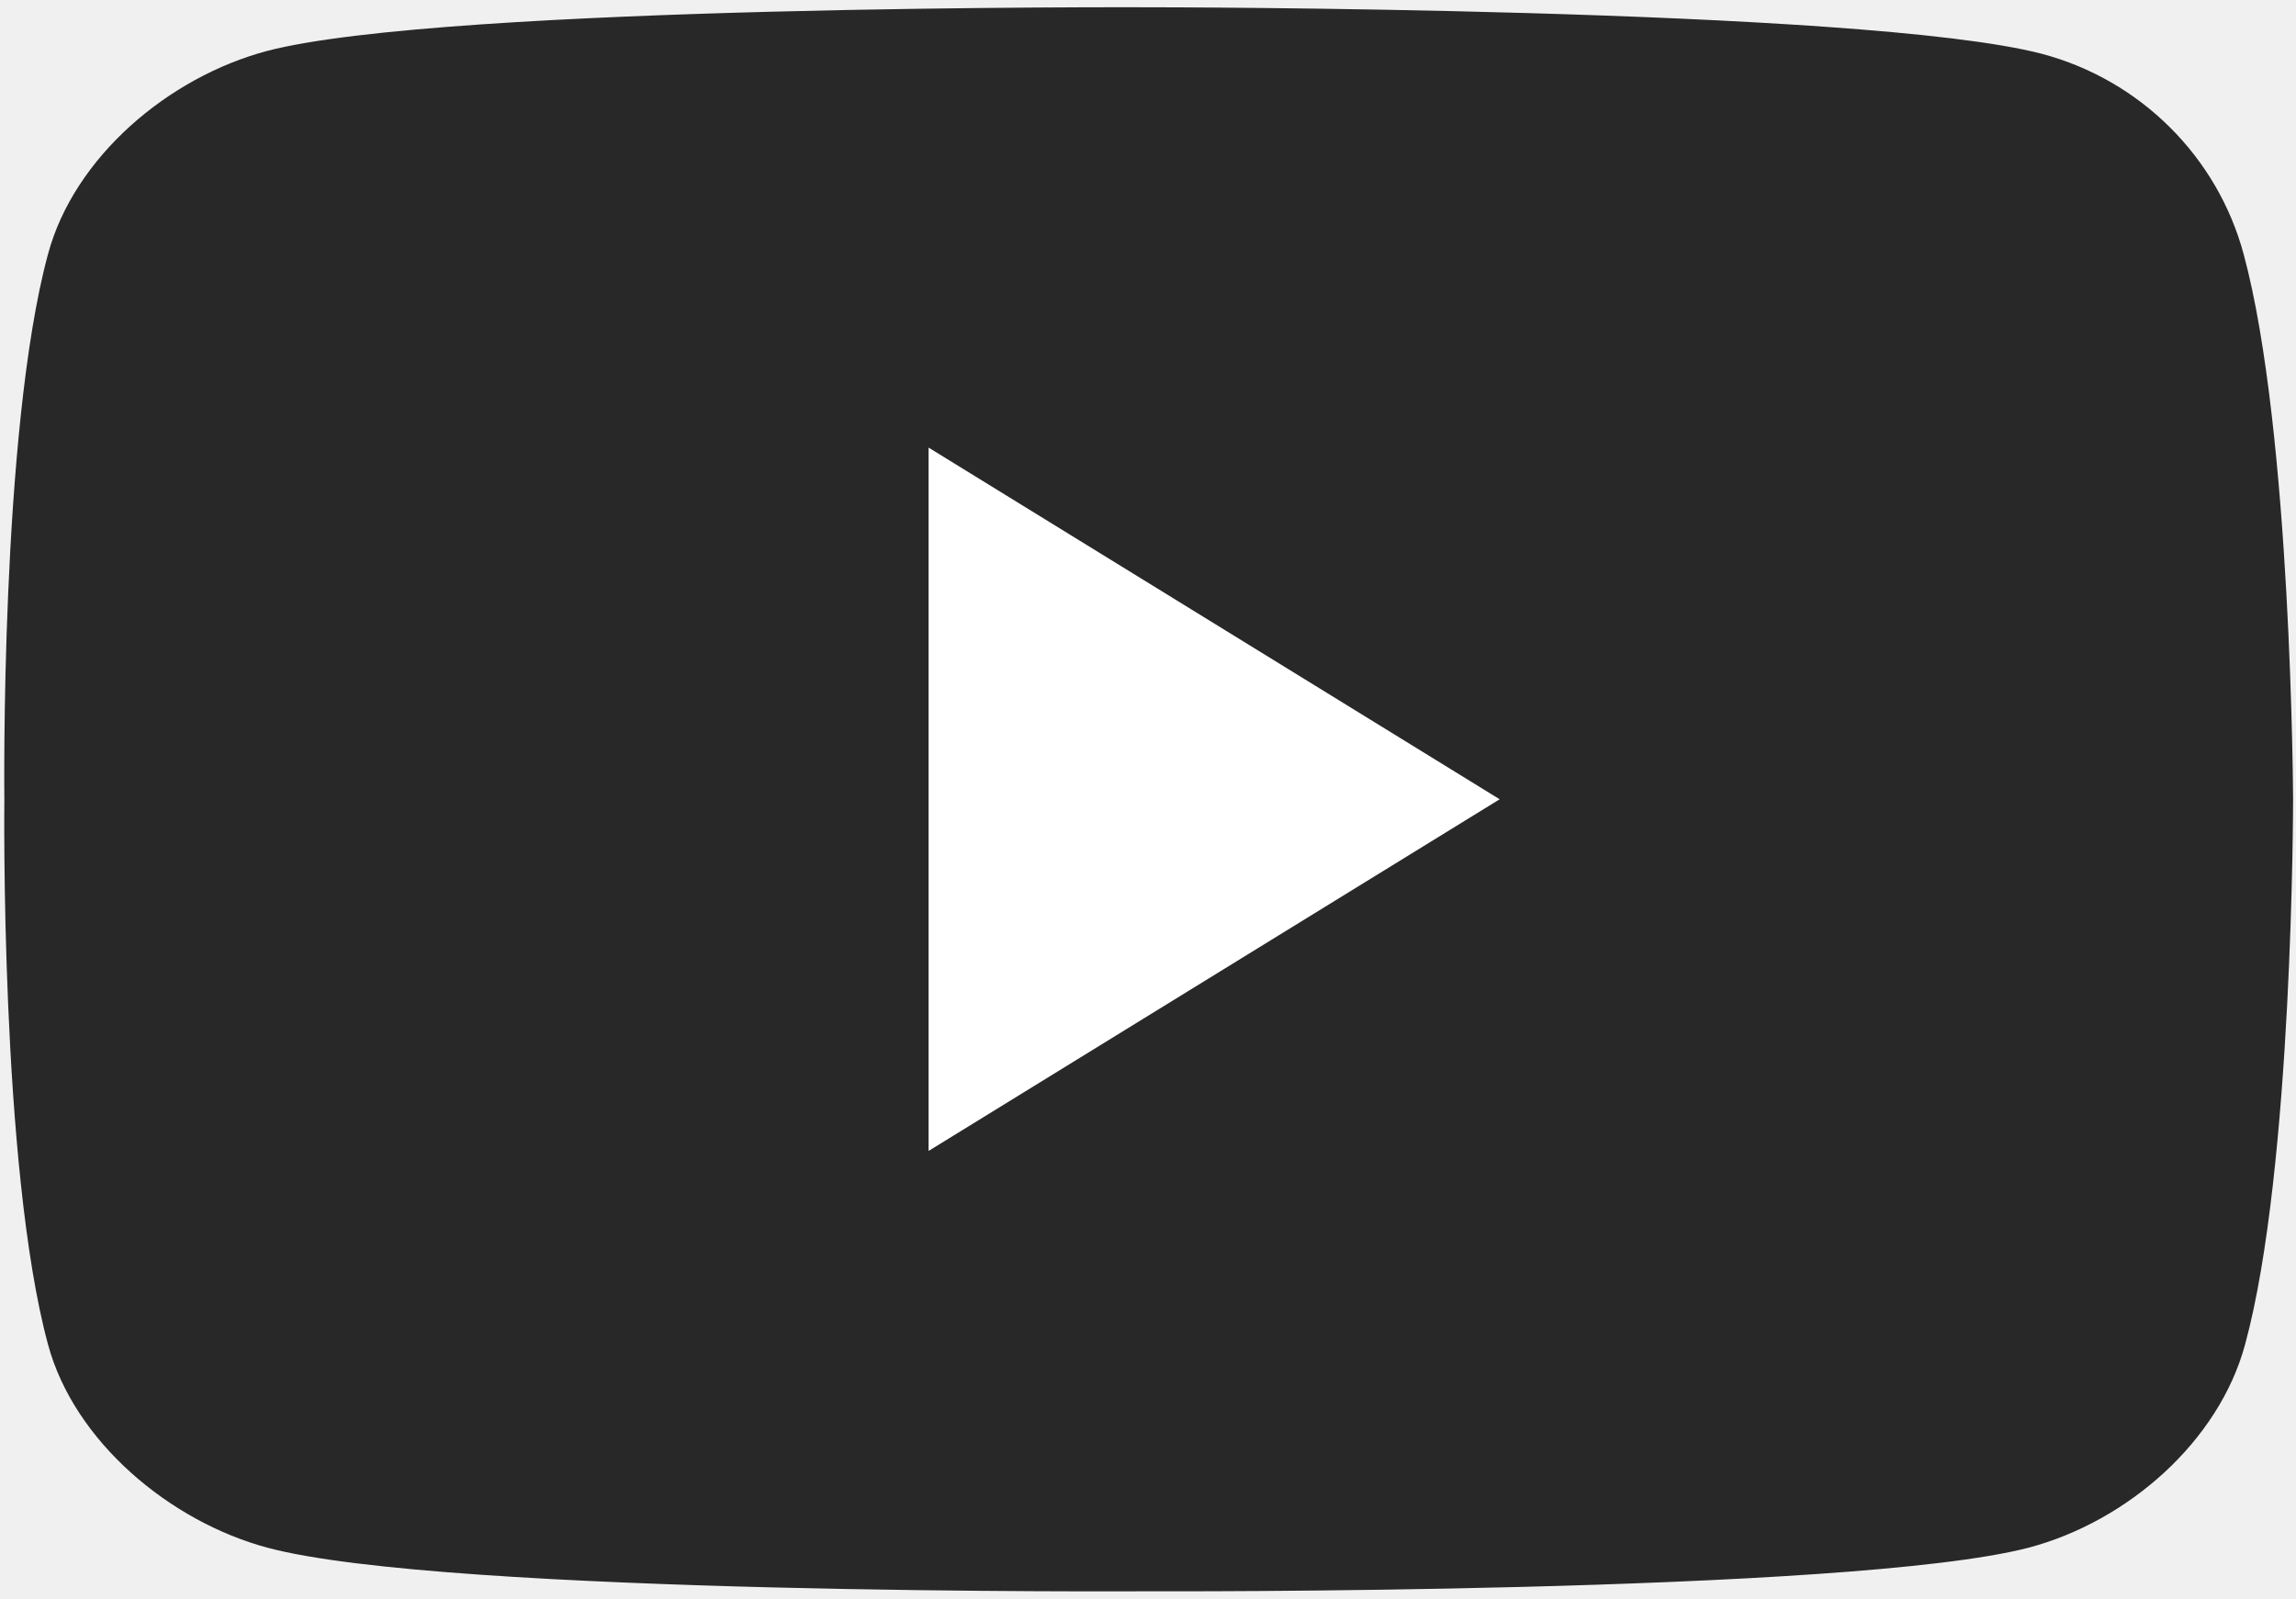
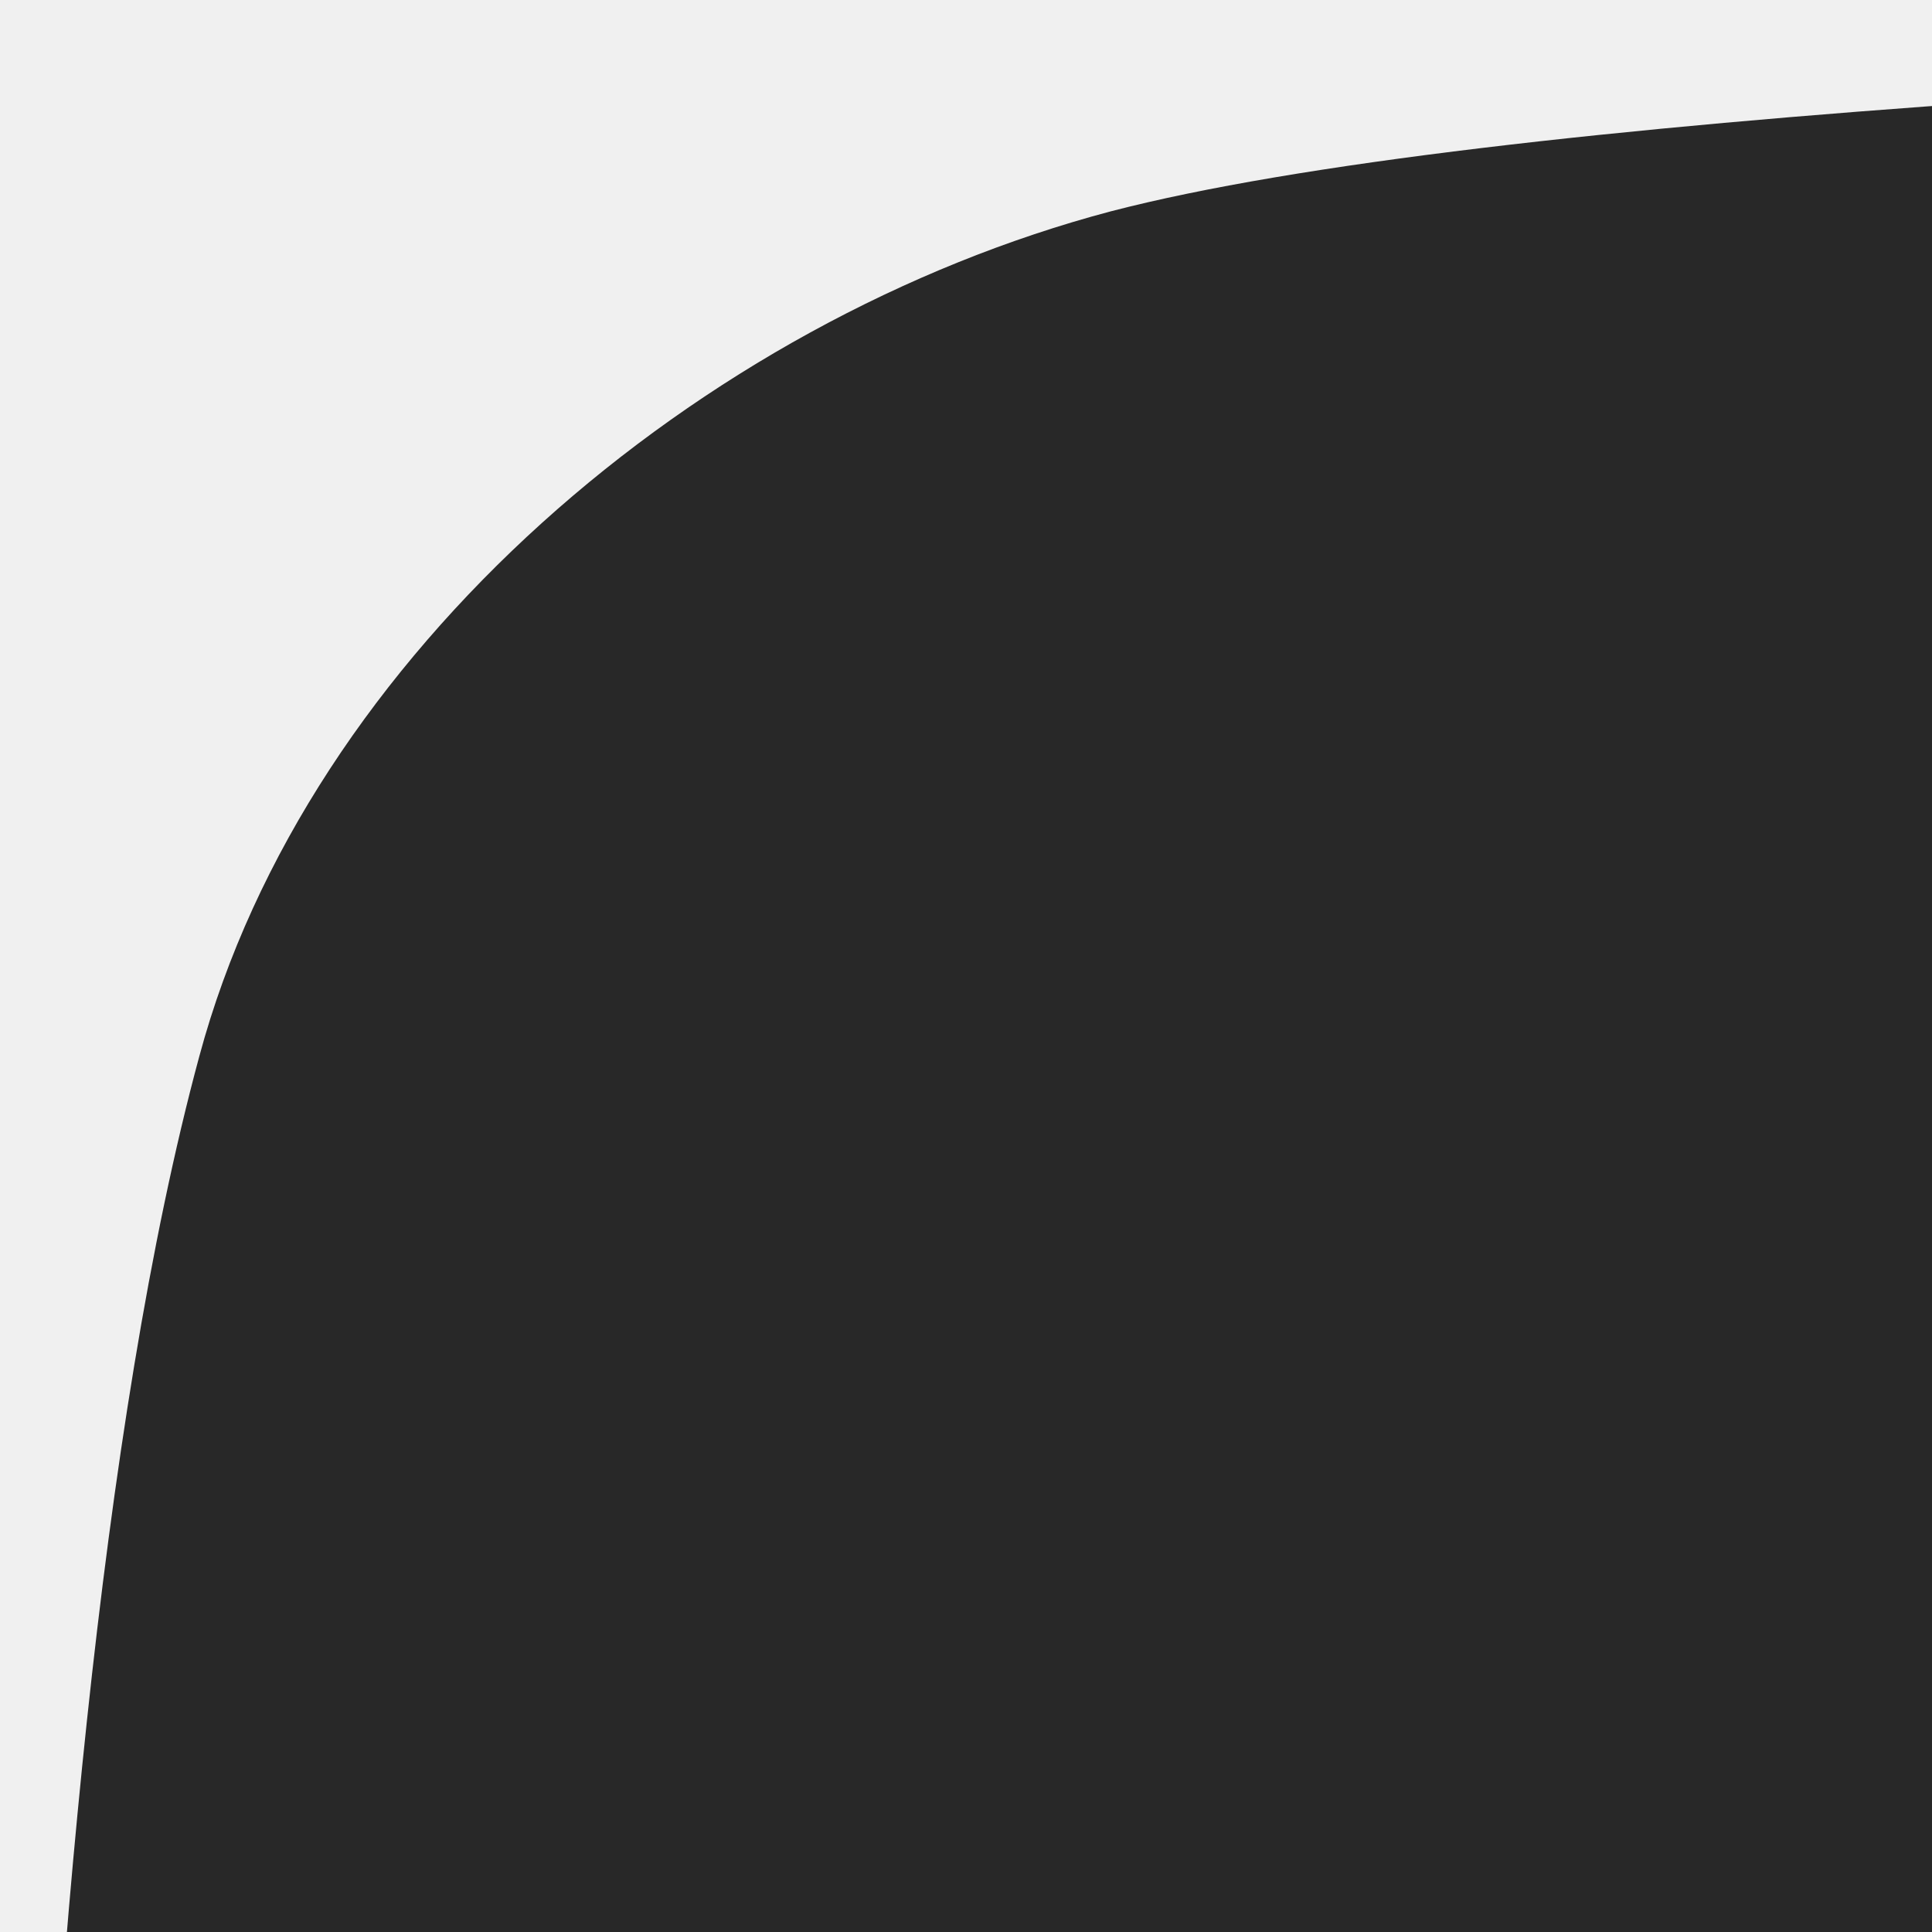
- <svg xmlns="http://www.w3.org/2000/svg" version="1.0" id="Layer_1" x="0px" y="0px" viewBox="0 0 158 110" enable-background="new 0 0 158 110" xml:space="preserve">
+ <svg xmlns="http://www.w3.org/2000/svg" version="1.1" id="Layer_1" x="0px" y="0px" width="32px" height="32px" viewBox="0 0 32 32" enable-background="new 0 0 32 32" xml:space="preserve">
  <g>
    <path id="XMLID_142_" fill="#282828" d="M154.4,17.5c-1.8-6.7-7.1-12-13.9-13.8C128.2,0.5,79,0.5,79,0.5s-48.3-0.2-60.6,3   c-6.8,1.8-13.3,7.3-15.1,14C0,29.7,0.3,55,0.3,55S0,80.3,3.3,92.5c1.8,6.7,8.4,12.2,15.1,14c12.3,3.3,60.6,3,60.6,3   s48.3,0.2,60.6-3c6.8-1.8,13.1-7.3,14.9-14c3.3-12.1,3.3-37.5,3.3-37.5S157.7,29.7,154.4,17.5z" />
    <polygon id="XMLID_824_" fill="#FFFFFF" points="63.9,79.2 103.2,55 63.9,30.8  " />
  </g>
</svg>
